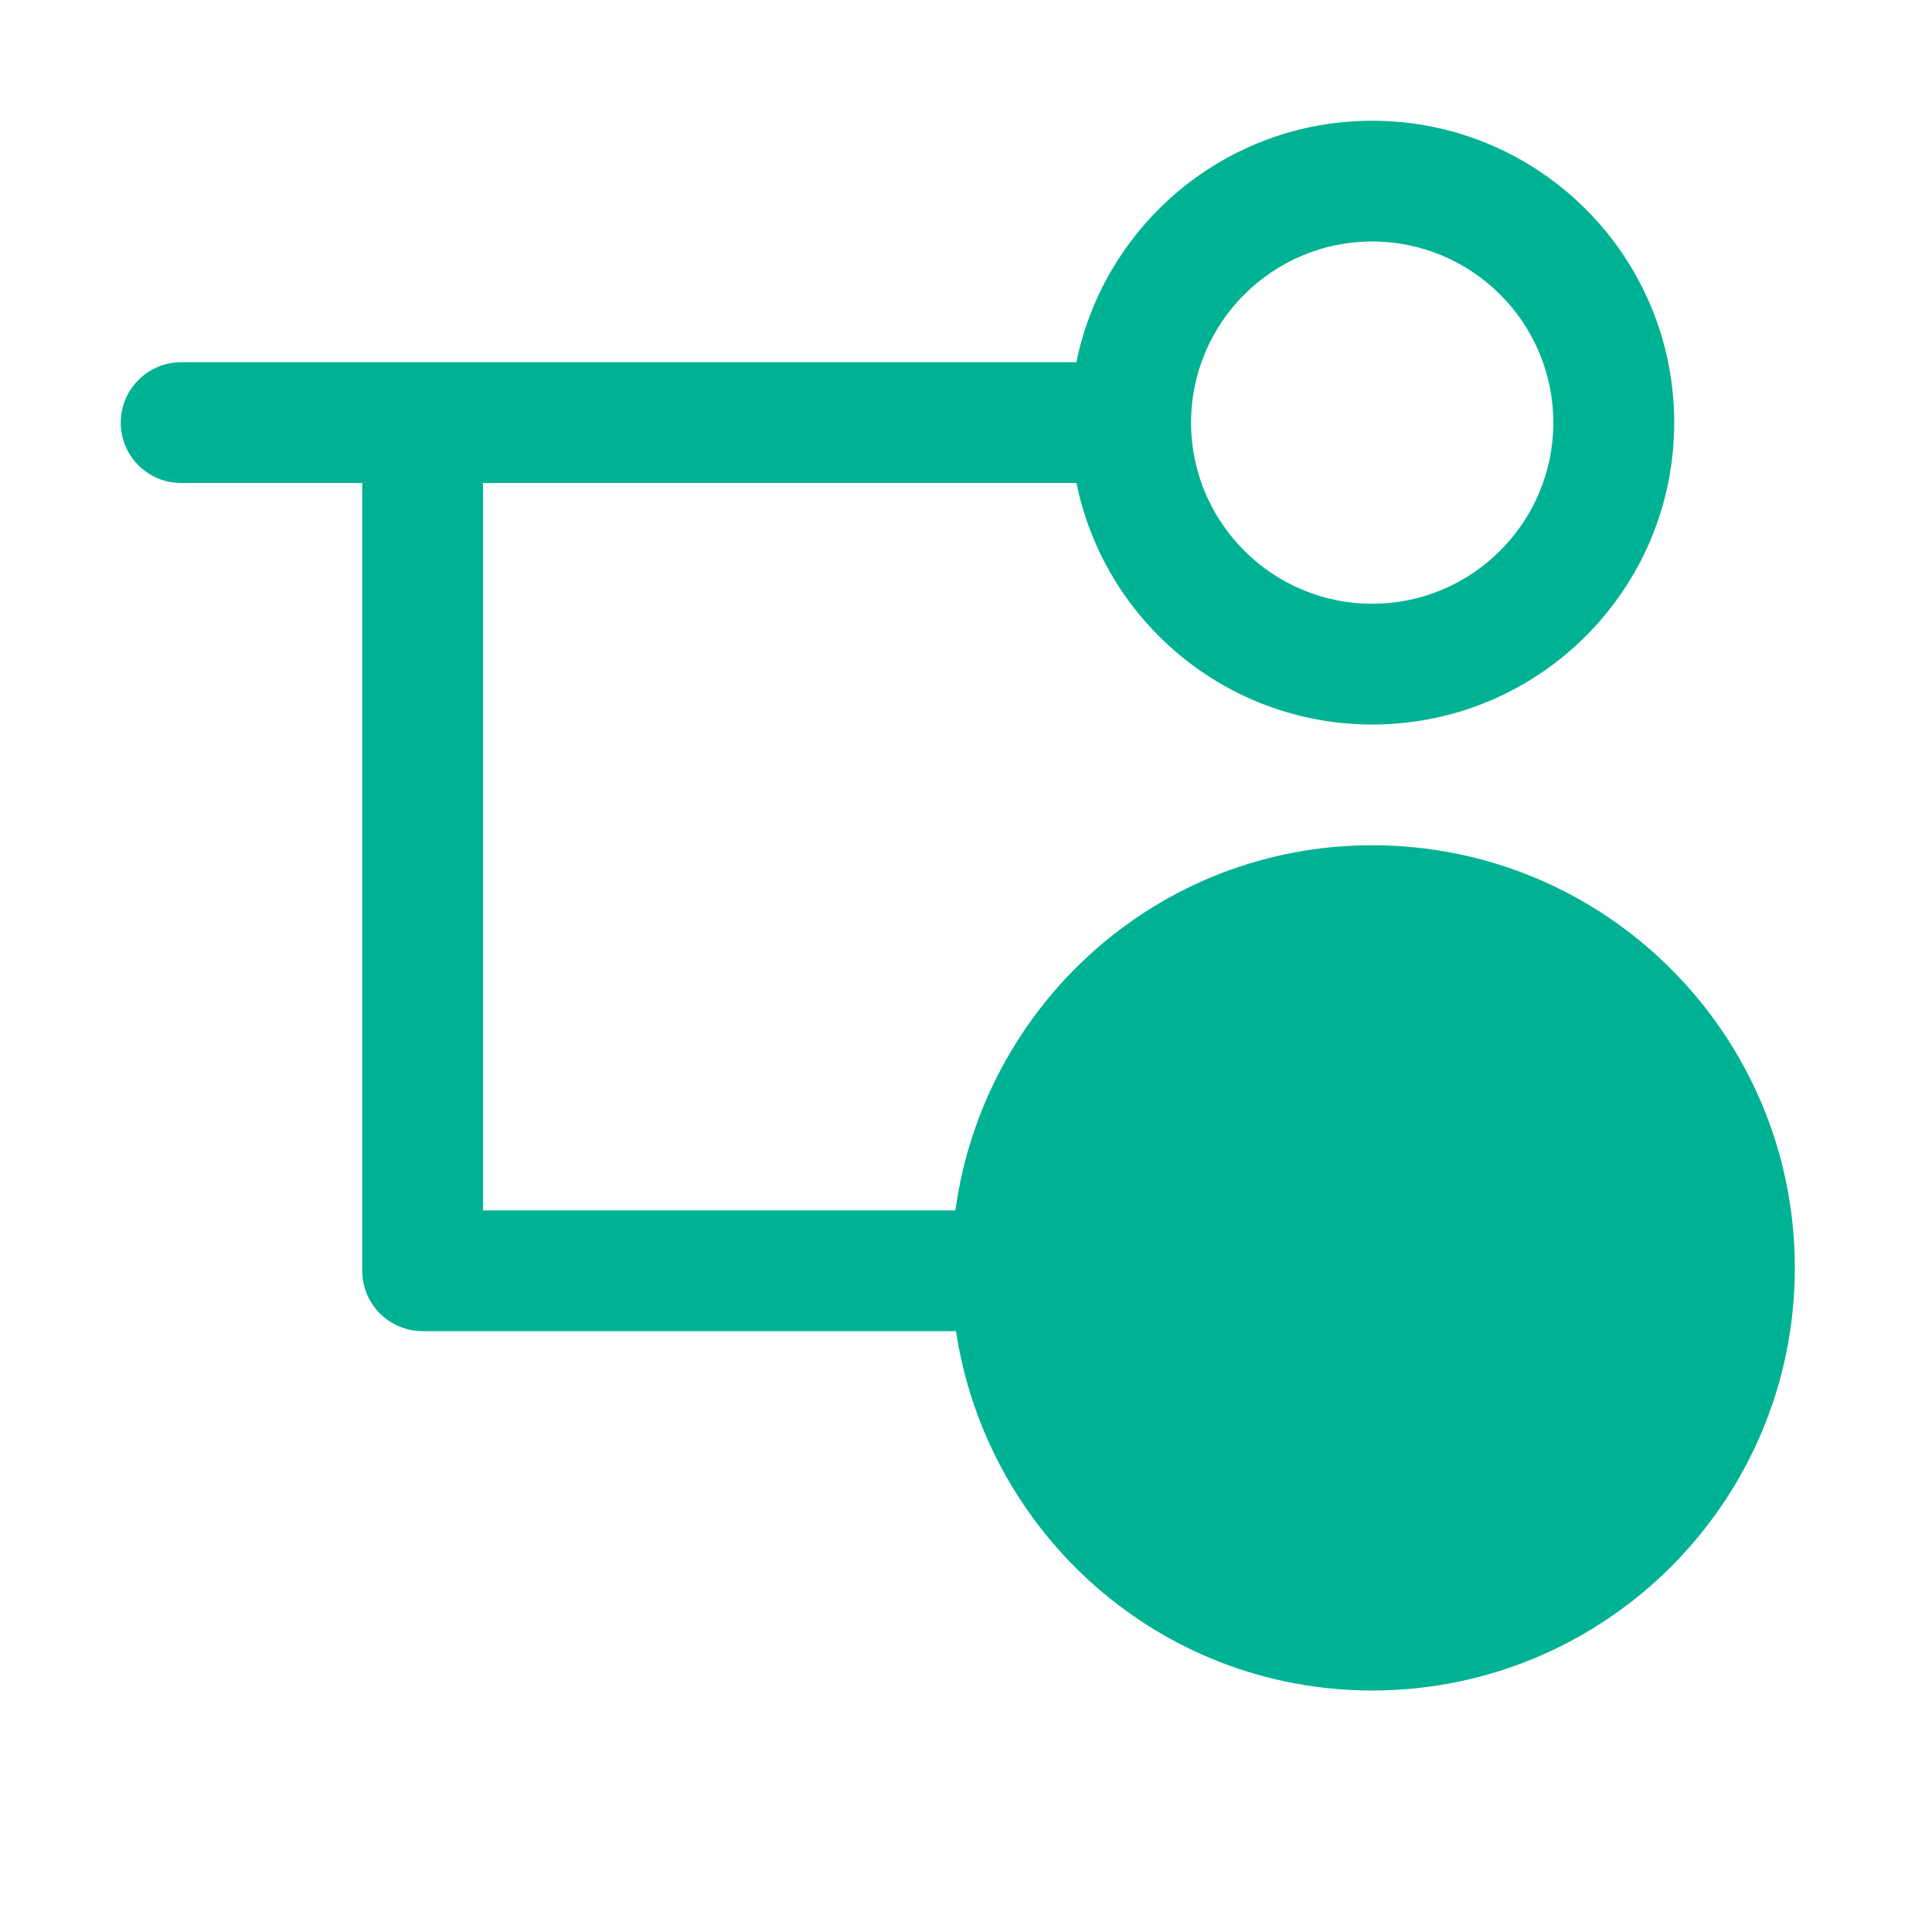
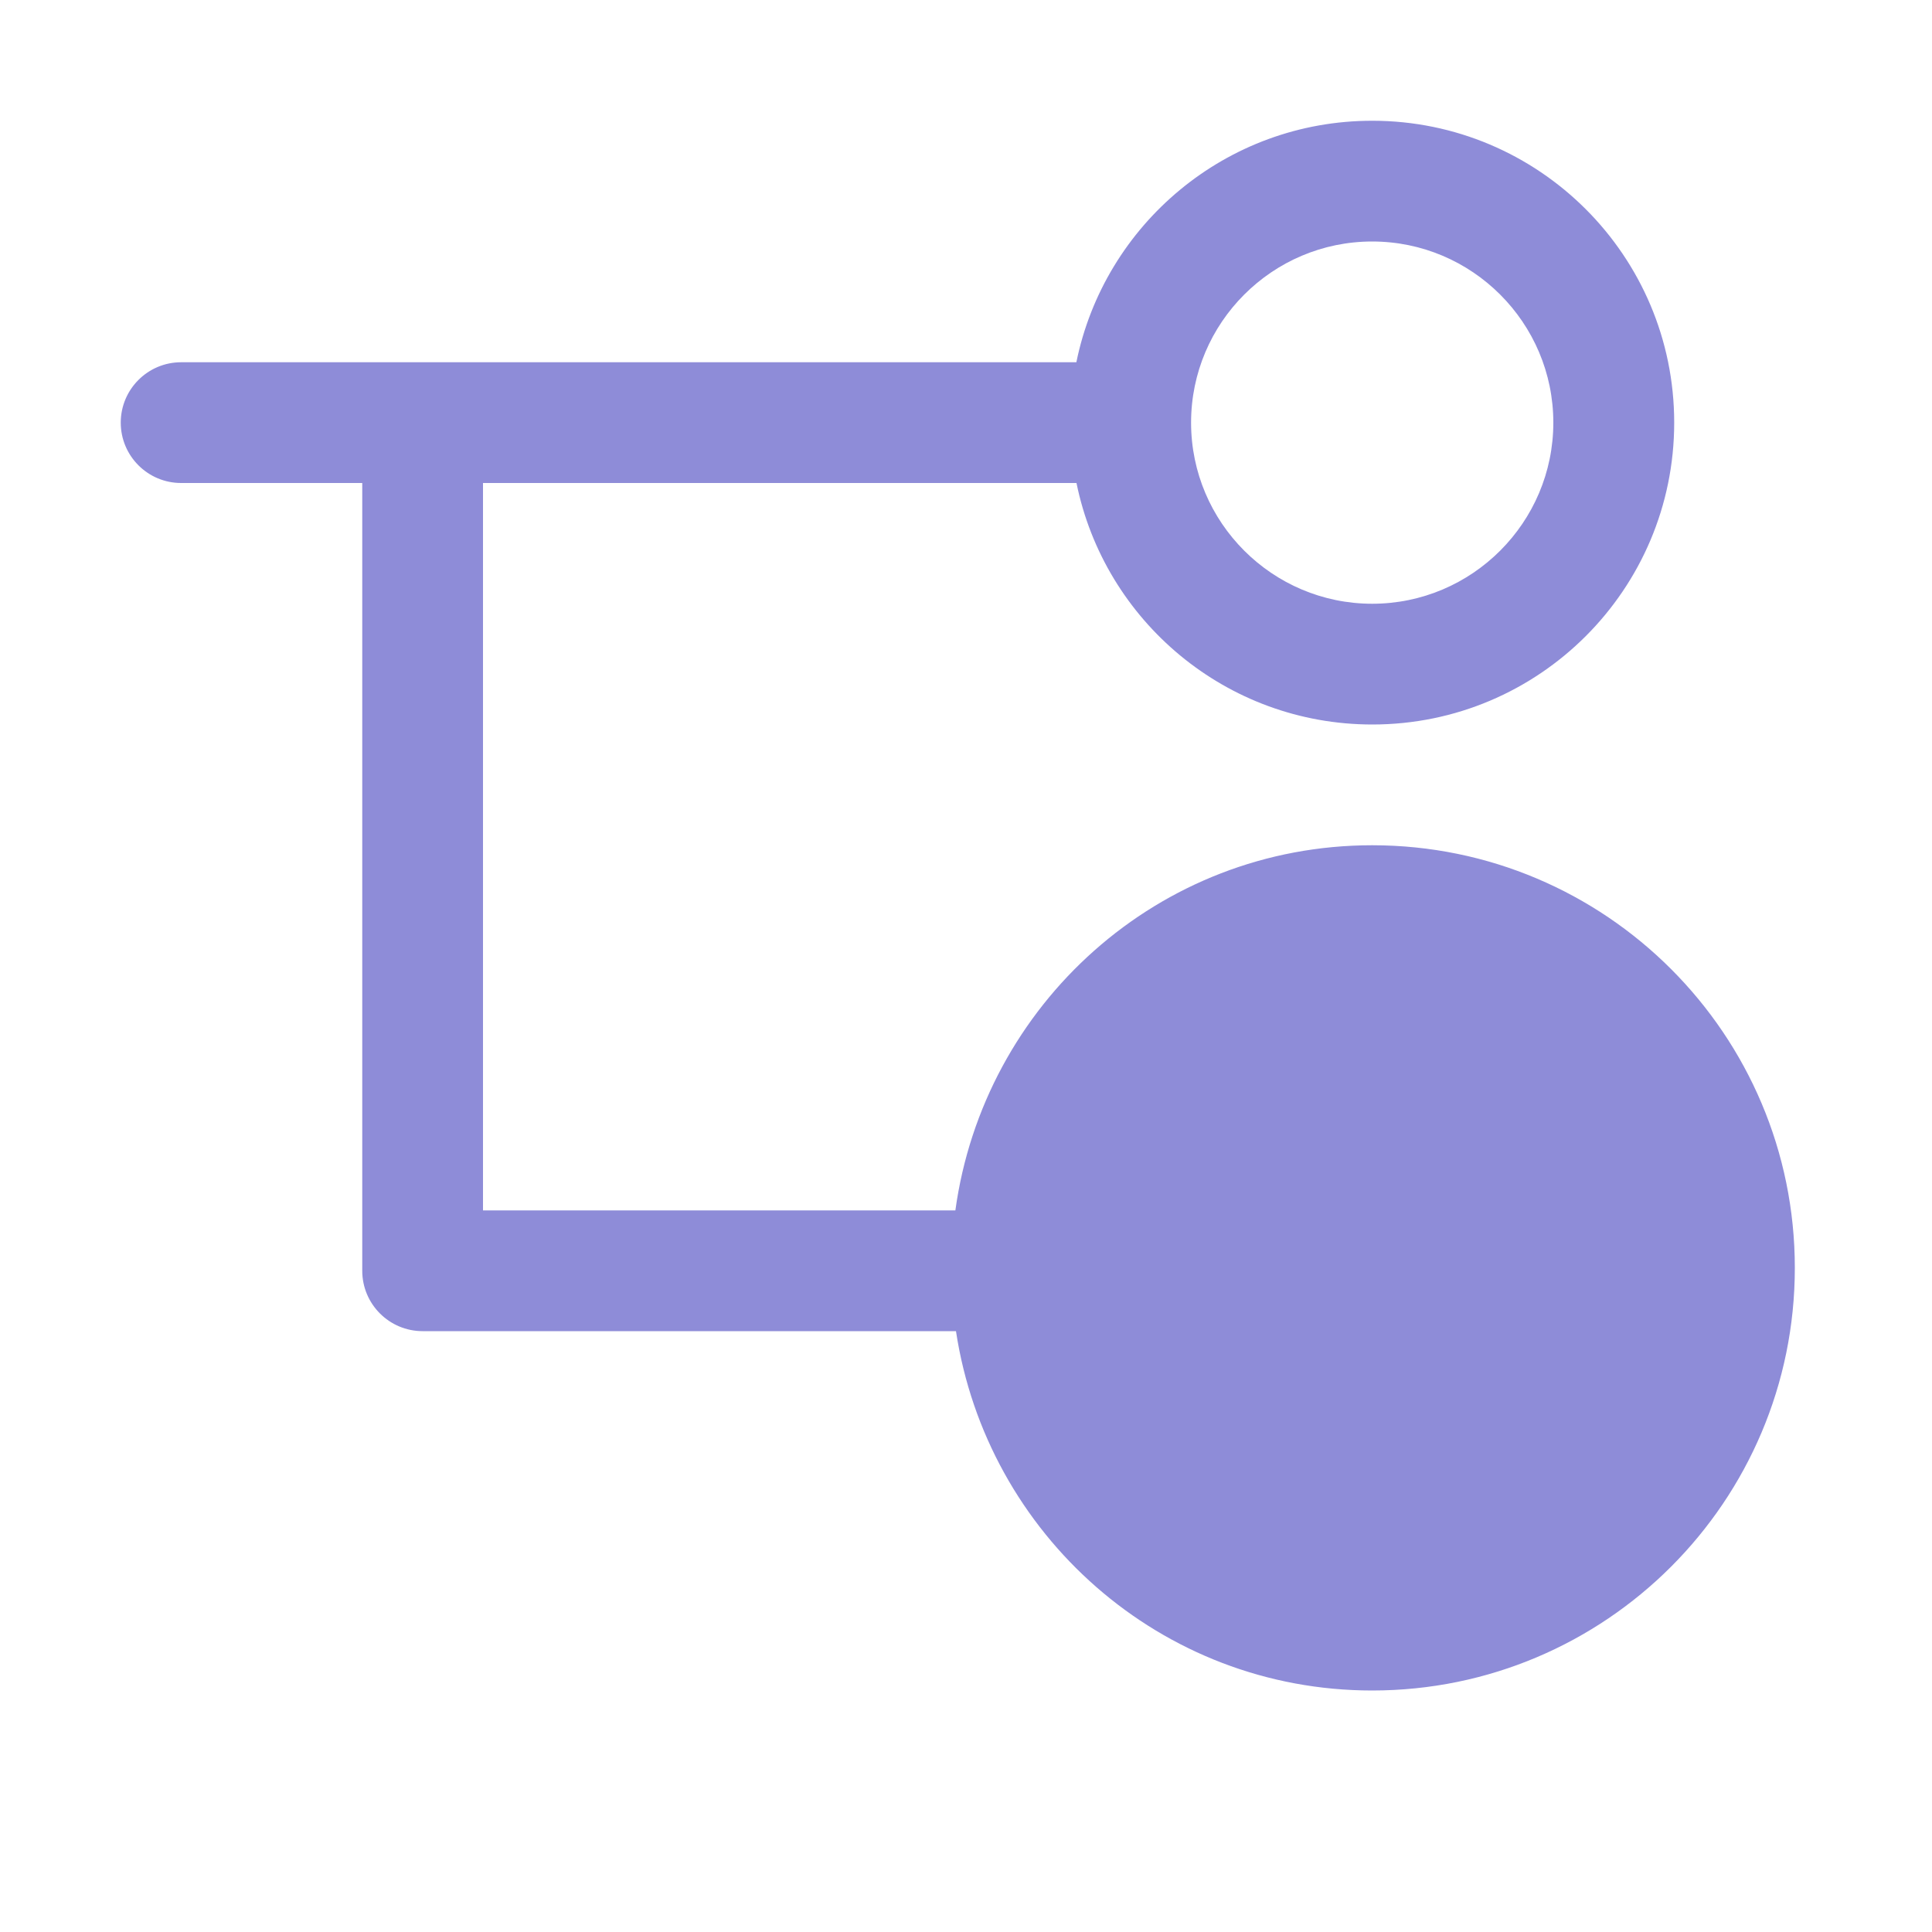
<svg xmlns="http://www.w3.org/2000/svg" t="1563778616518" class="icon" viewBox="0 0 1024 1024" version="1.1" p-id="2755" width="200" height="200">
  <defs>
    <style type="text/css" />
  </defs>
-   <path d="M727.296 448c-113.28 0-205.952 84.416-220.928 193.536L256 641.536 256 256l314.56 0c14.848 73.024 79.36 128 156.8 128 88.384 0 160-71.616 160-160S815.68 64 727.296 64c-77.44 0-141.952 54.976-156.8 128L96 192C78.336 192 64 206.336 64 224S78.336 256 96 256L192 256l0 417.536c0 17.664 14.336 32 32 32l282.688 0C523.008 813.184 615.104 896 727.296 896c123.712 0 224-100.288 224-224S851.008 448 727.296 448zM727.296 128c52.928 0 96 43.072 96 96S780.224 320 727.296 320s-96-43.072-96-96S674.368 128 727.296 128z" p-id="2756" fill="#00b294" />
+   <path d="M727.296 448c-113.28 0-205.952 84.416-220.928 193.536L256 641.536 256 256l314.56 0c14.848 73.024 79.36 128 156.8 128 88.384 0 160-71.616 160-160S815.68 64 727.296 64c-77.44 0-141.952 54.976-156.8 128L96 192C78.336 192 64 206.336 64 224S78.336 256 96 256L192 256l0 417.536c0 17.664 14.336 32 32 32l282.688 0C523.008 813.184 615.104 896 727.296 896c123.712 0 224-100.288 224-224S851.008 448 727.296 448zM727.296 128c52.928 0 96 43.072 96 96S780.224 320 727.296 320s-96-43.072-96-96S674.368 128 727.296 128z" p-id="2756" fill="#8e8cd8" />
</svg>
